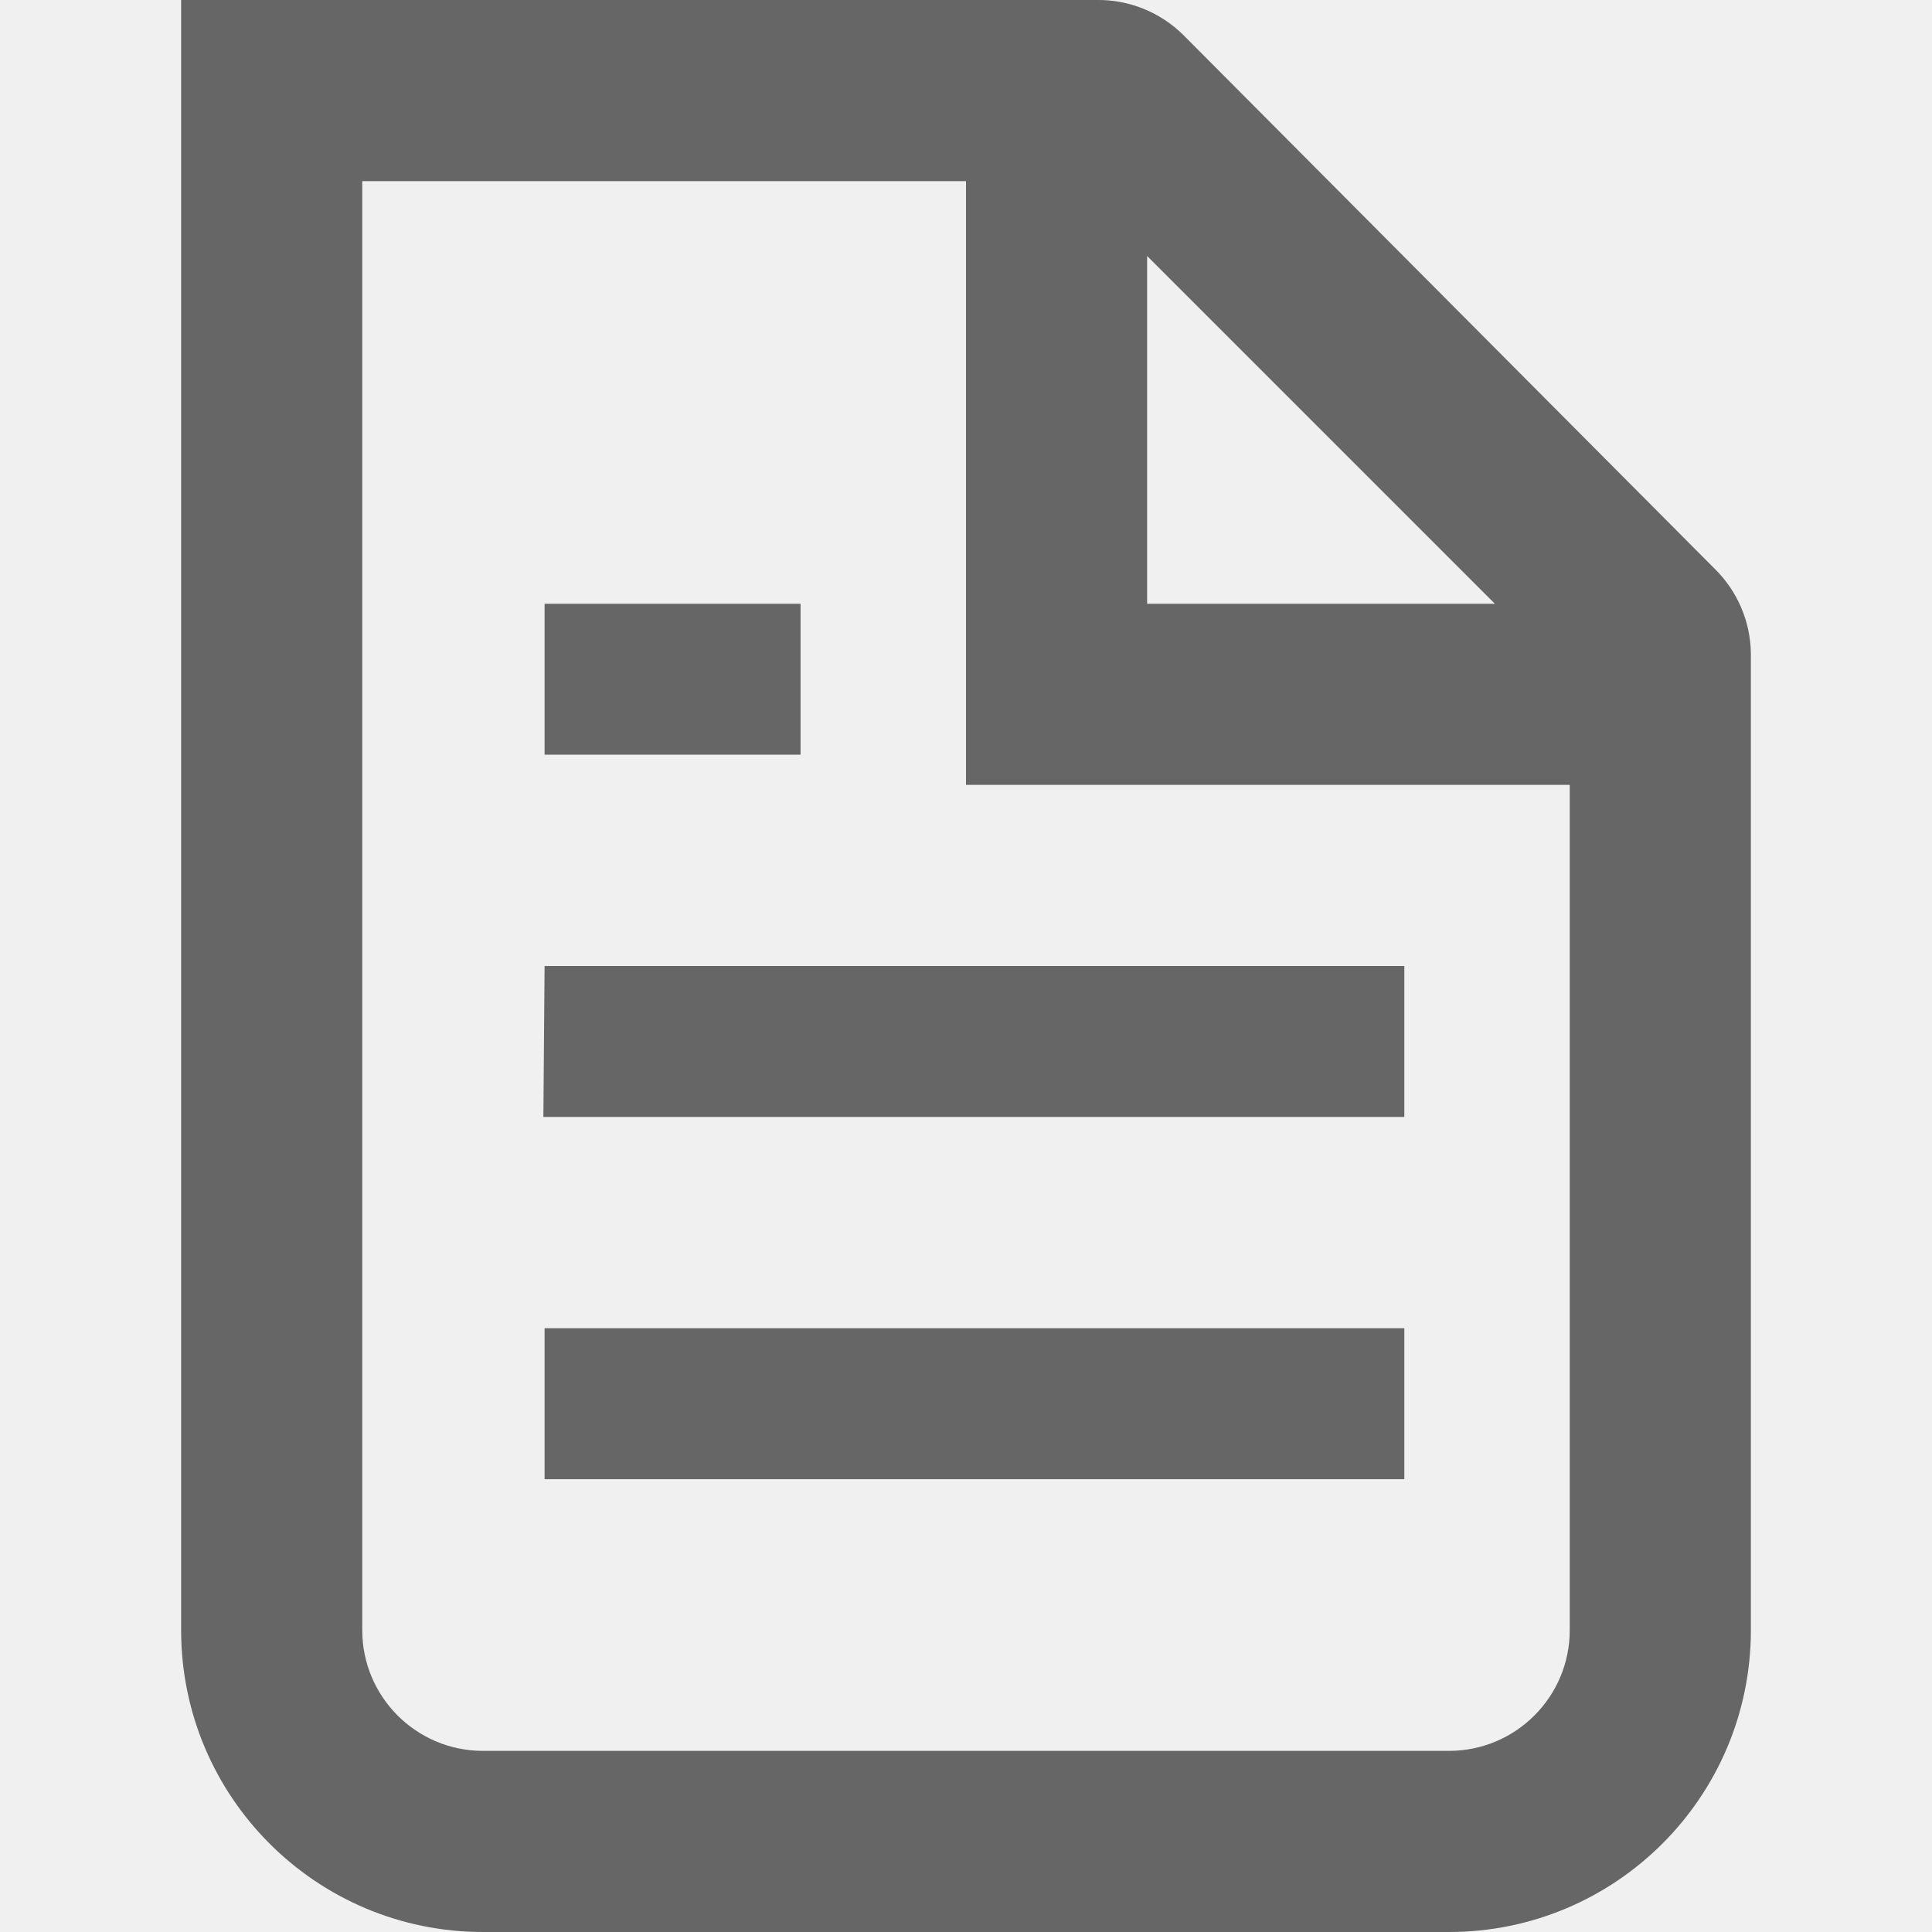
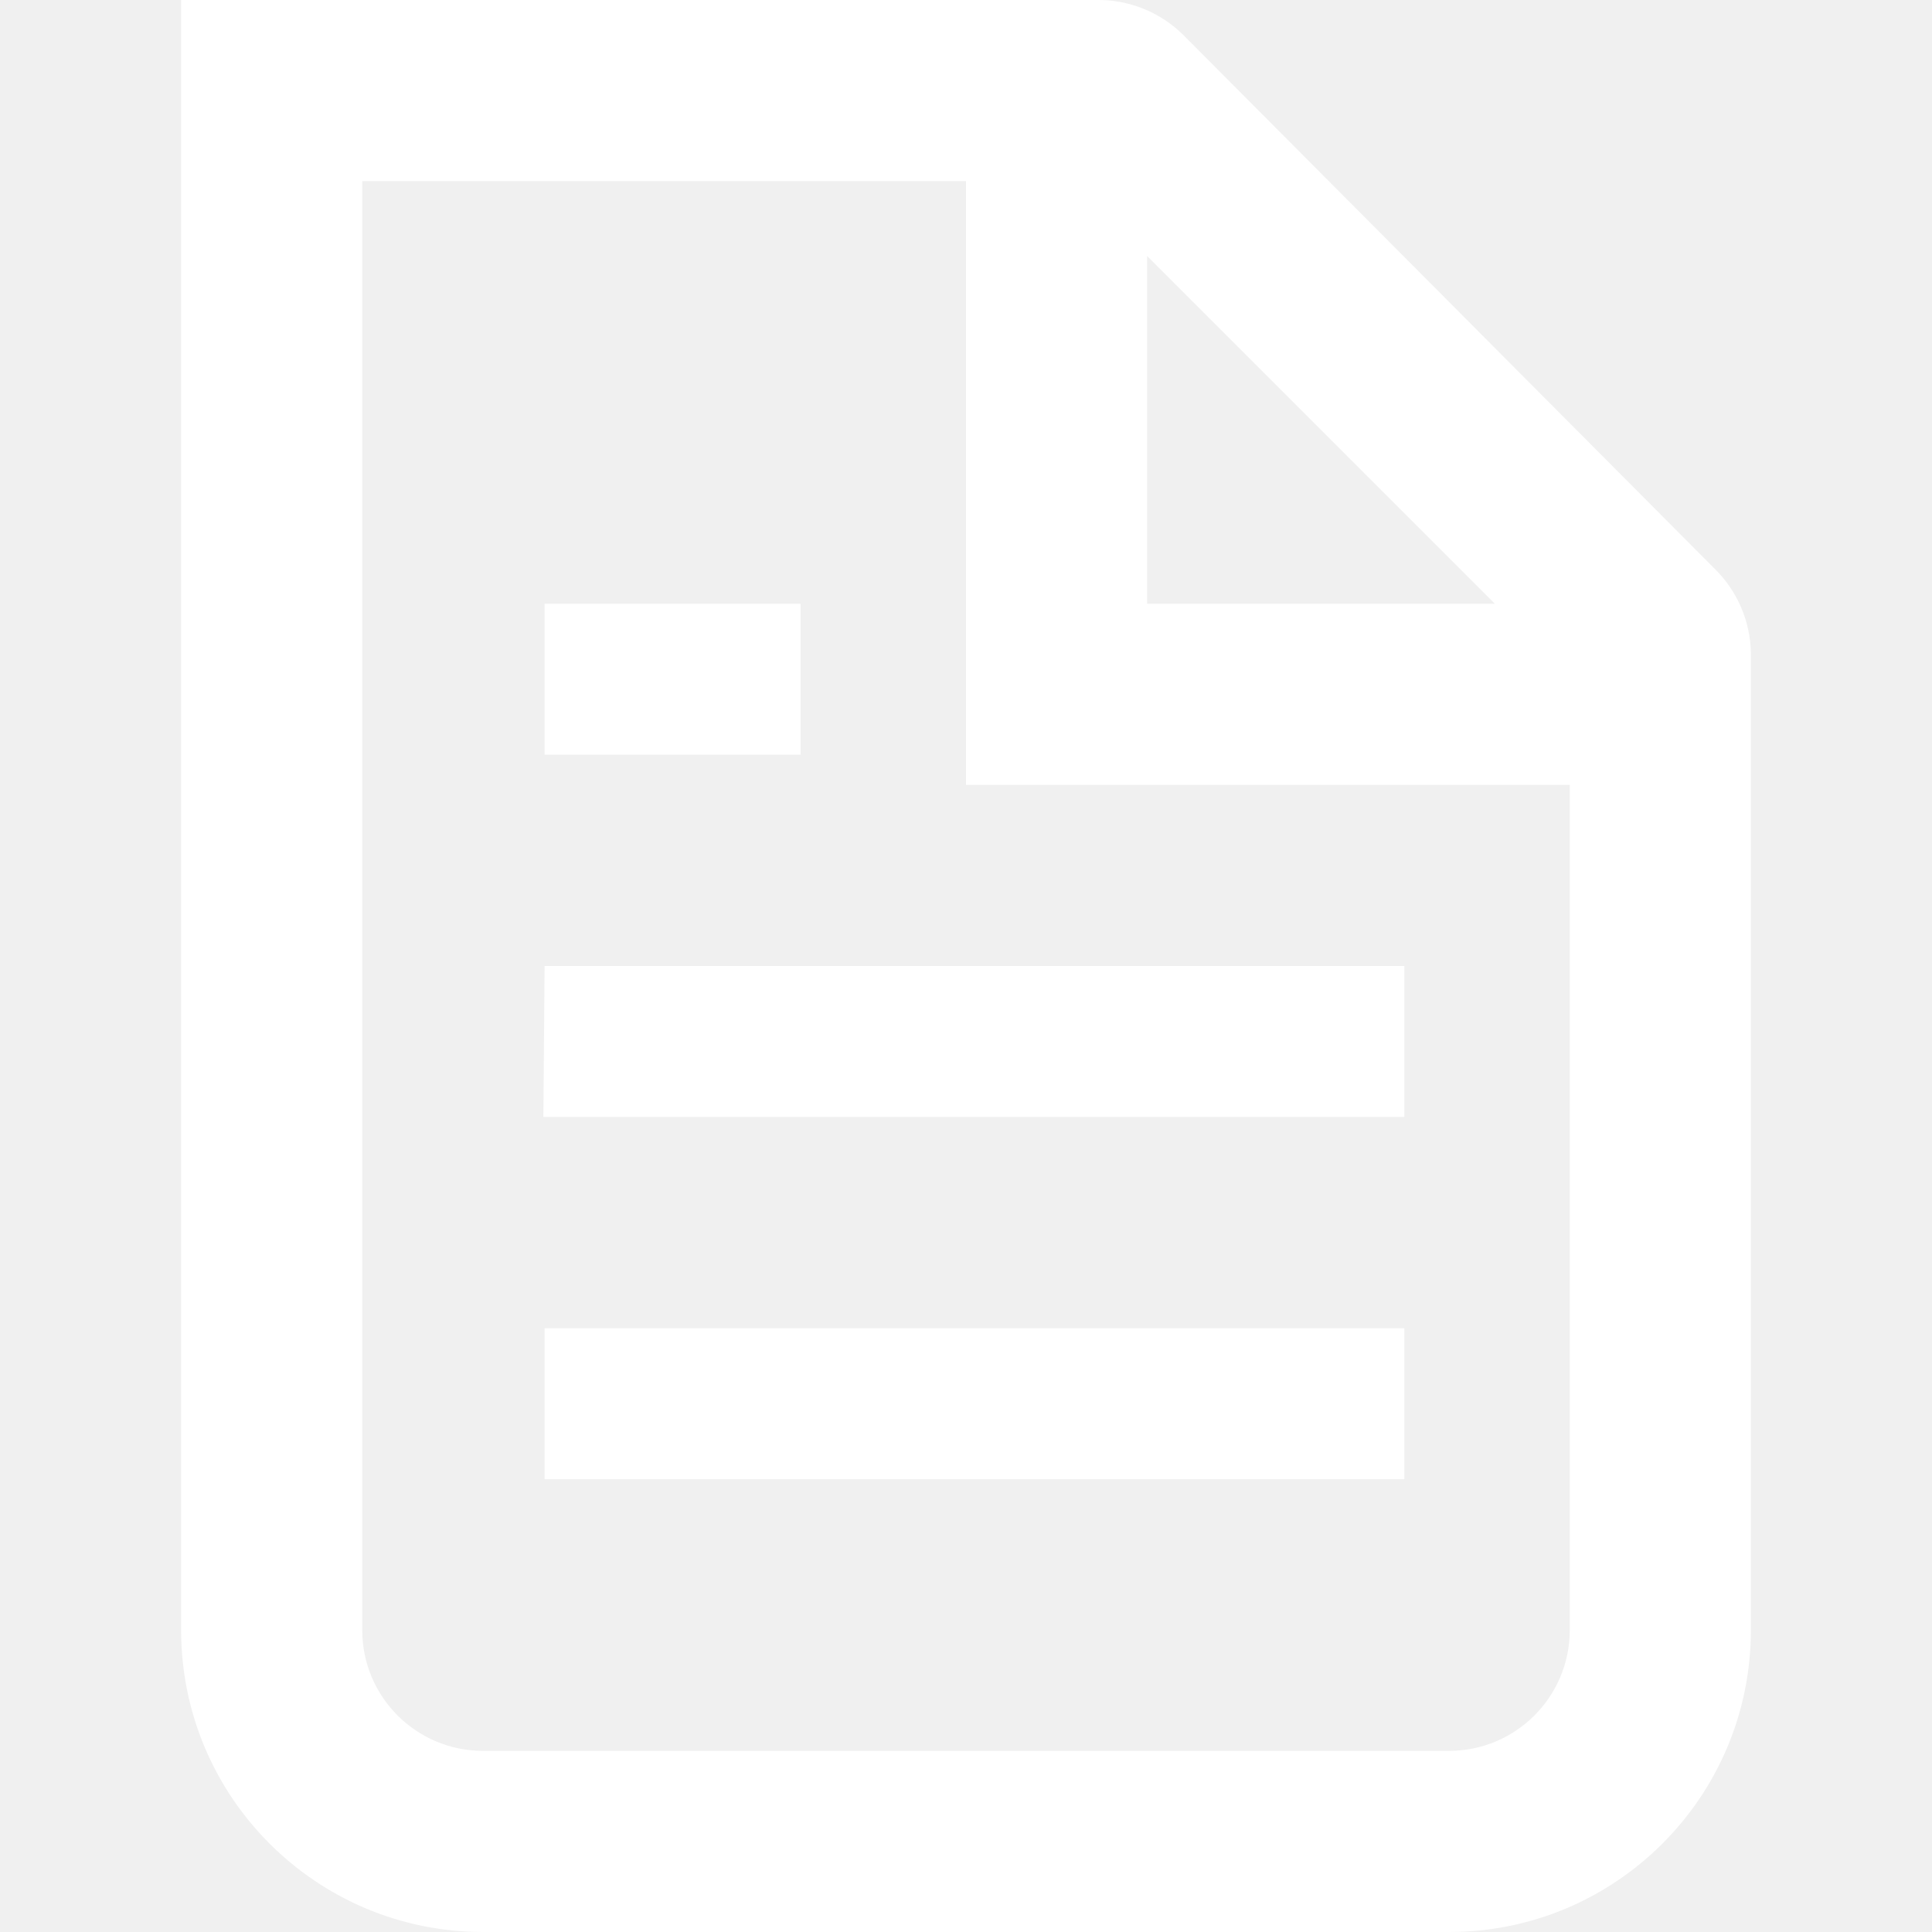
<svg xmlns="http://www.w3.org/2000/svg" fill="none" viewBox="0 0 16 16">
-   <path d="M14.5 13.5V5.41a1 1 0 0 0-.3-.7L9.8.29A1 1 0 0 0 9.08 0H1.5v13.5A2.5 2.5 0 0 0 4 16h8a2.5 2.5 0 0 0 2.5-2.5m-1.5 0v-7H8v-5H3v12a1 1 0 0 0 1 1h8a1 1 0 0 0 1-1M9.5 5V2.12L12.38 5zM5.13 5h-.62v1.25h2.12V5zm-.62 3h7.12v1.25H4.5zm.62 3h-.62v1.25h7.12V11z" clip-rule="evenodd" fill="#666" fill-rule="evenodd" />
+   <path d="M14.5 13.5V5.41a1 1 0 0 0-.3-.7L9.8.29A1 1 0 0 0 9.08 0H1.5v13.5A2.5 2.5 0 0 0 4 16h8a2.5 2.5 0 0 0 2.5-2.5m-1.5 0v-7H8v-5H3v12a1 1 0 0 0 1 1h8a1 1 0 0 0 1-1M9.5 5V2.12L12.38 5zM5.13 5h-.62v1.25h2.12V5zm-.62 3h7.12v1.25H4.5zm.62 3h-.62v1.25h7.12V11z" clip-rule="evenodd" fill="#ffffff" fill-rule="evenodd" />
</svg>
